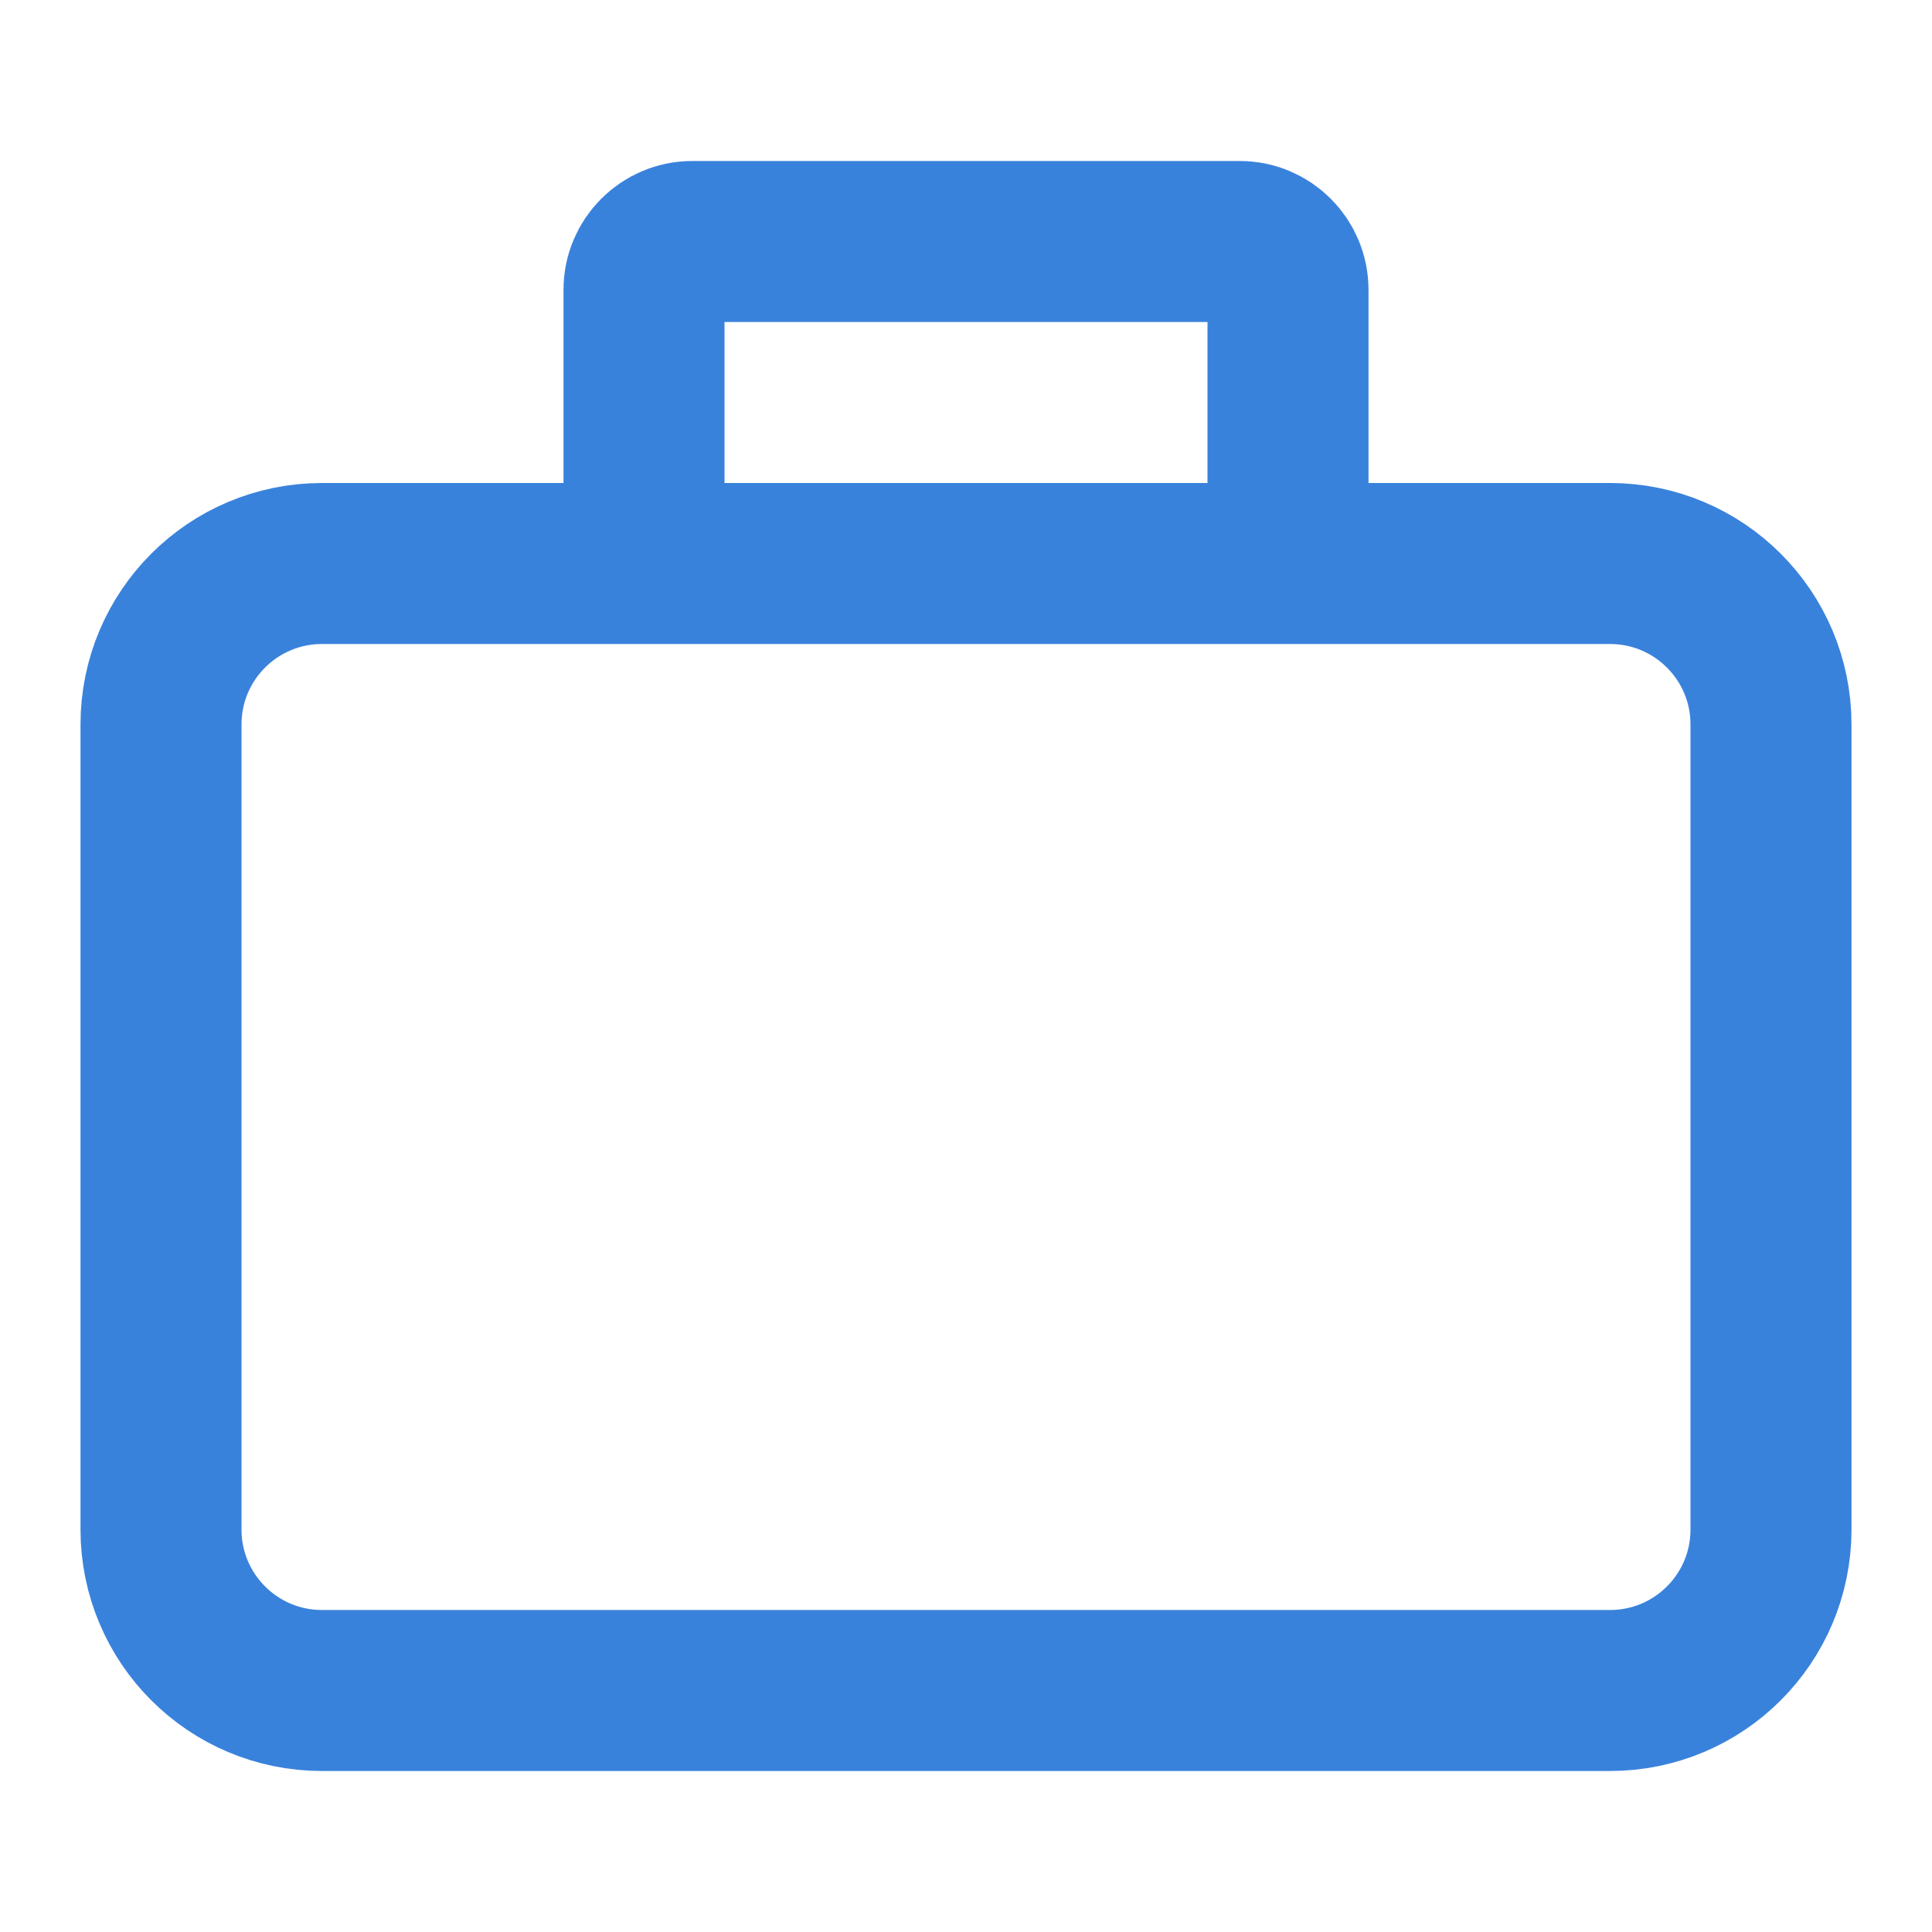
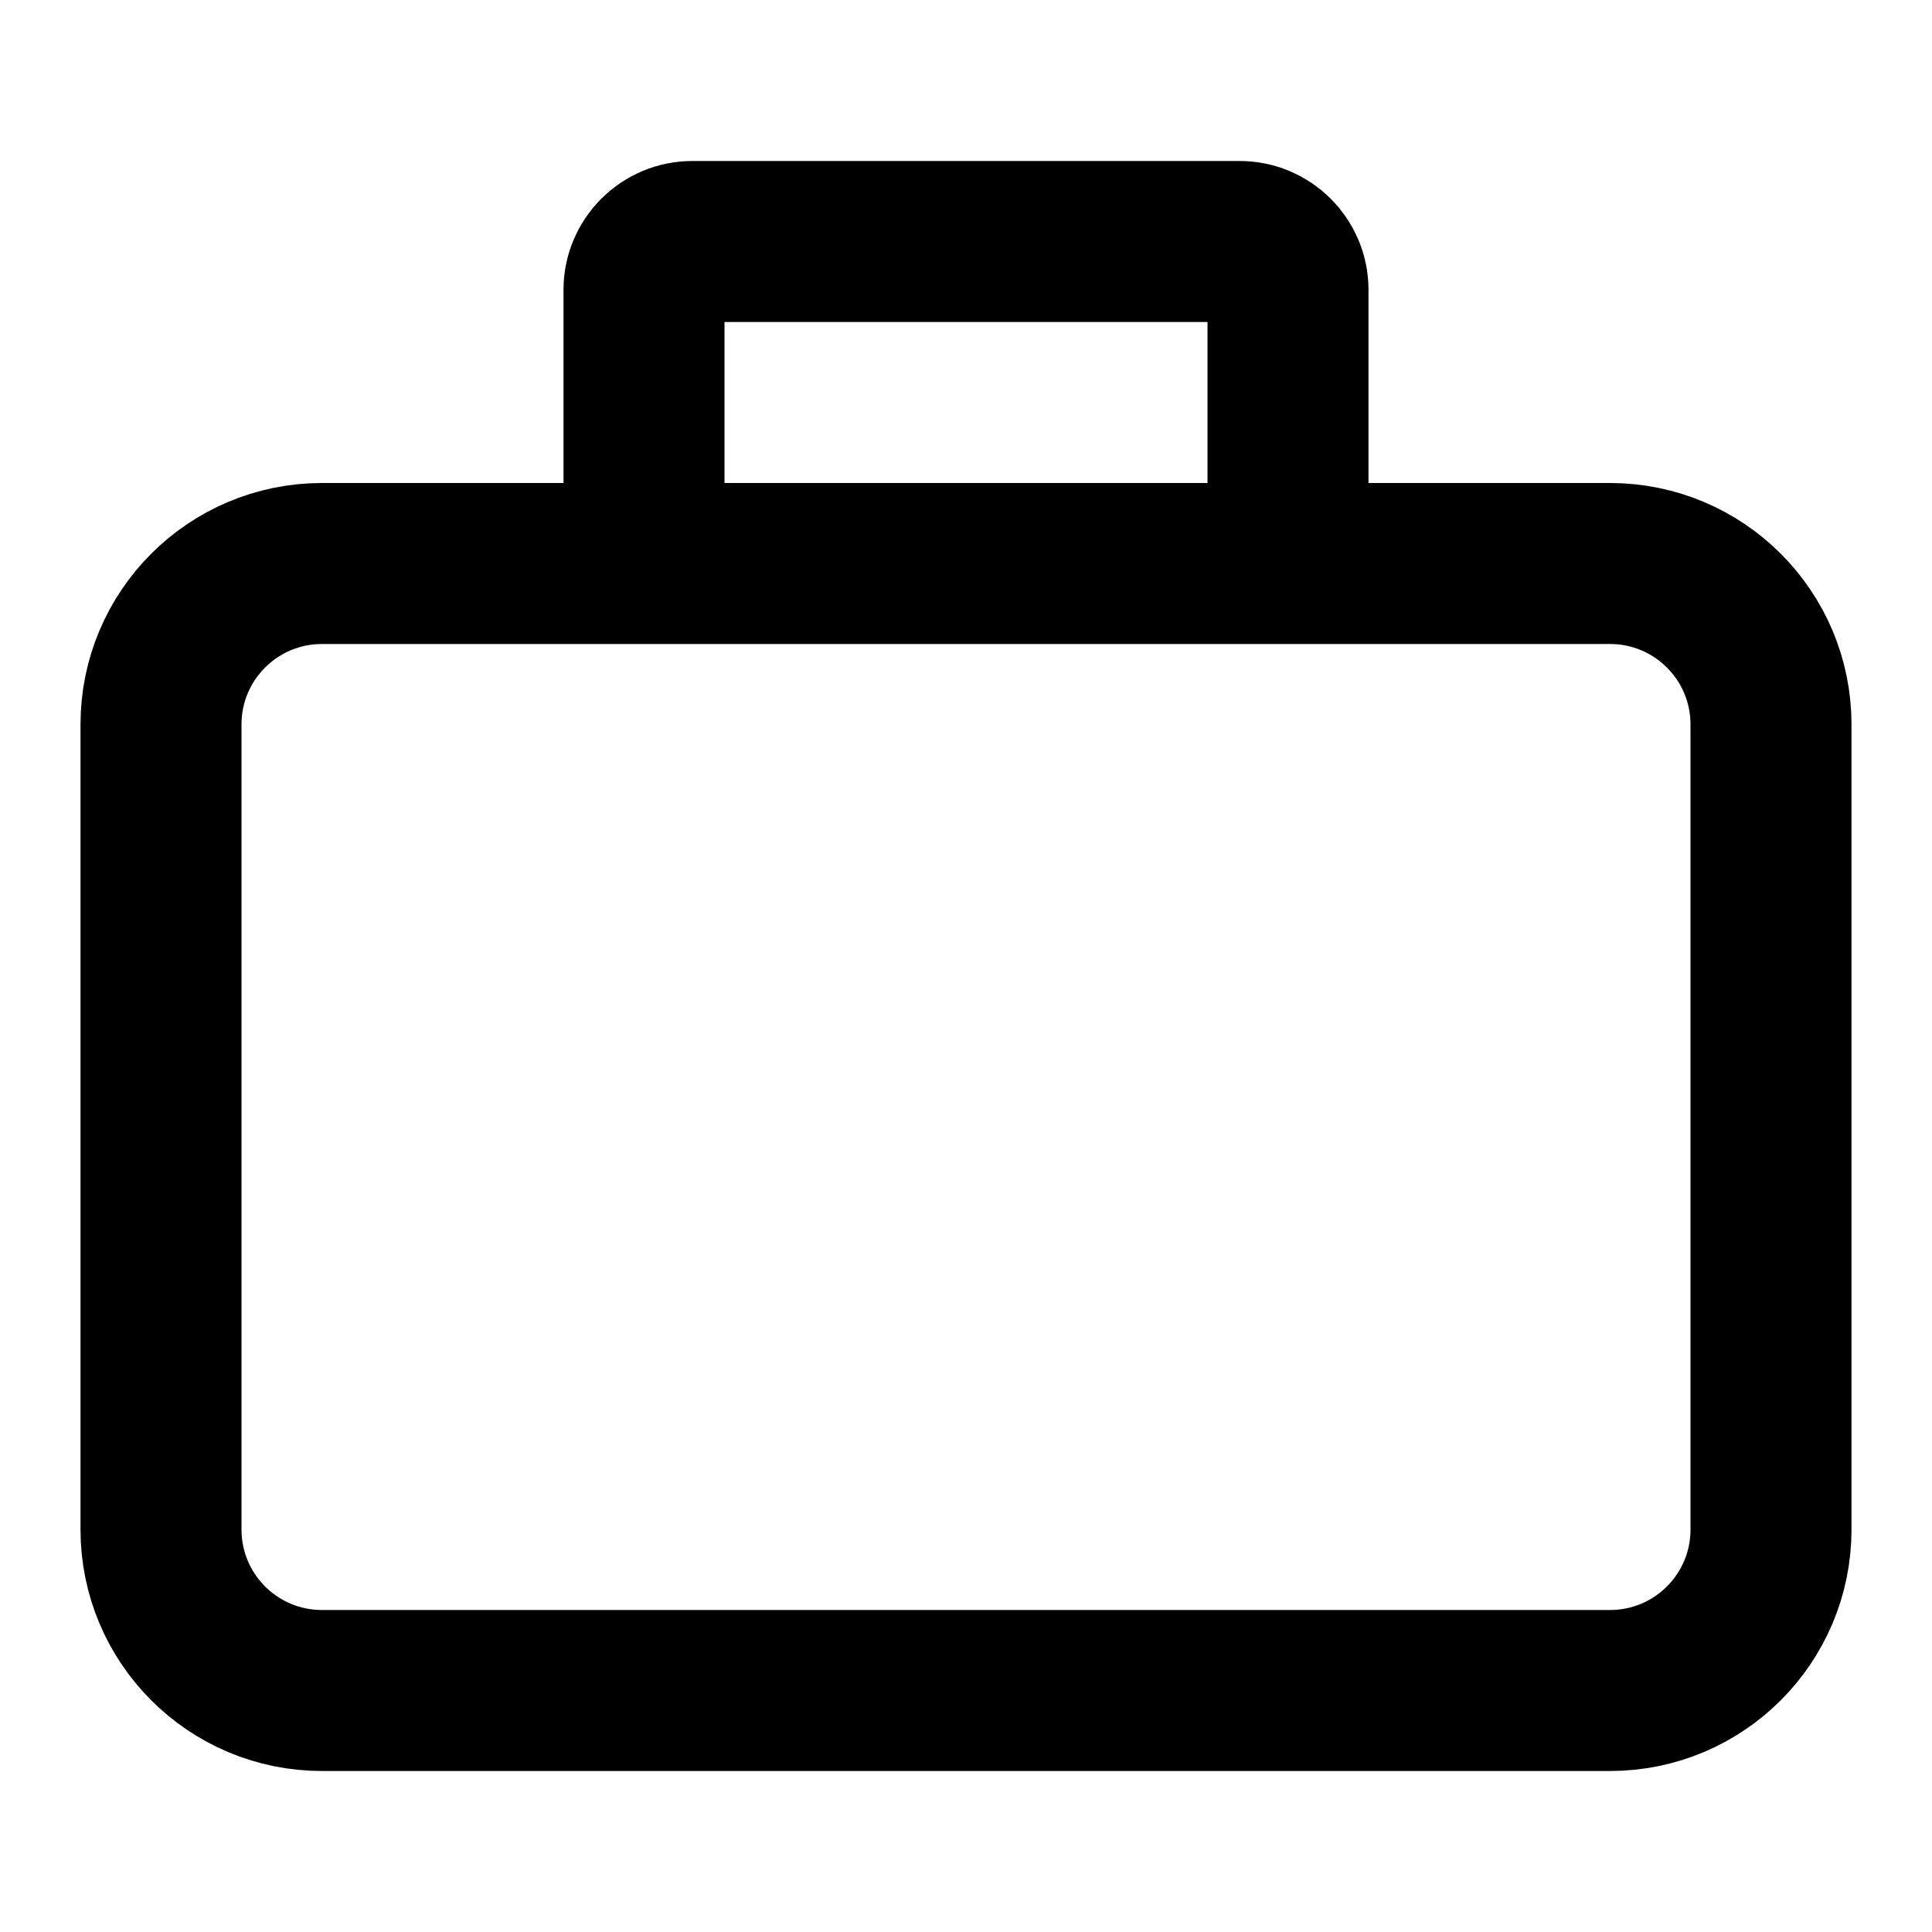
- <svg xmlns="http://www.w3.org/2000/svg" width="24px" height="24px" stroke-width="2" viewBox="0 0 24 24" fill="none" color="#3982dc">
-   <path d="M8 7H4C2.895 7 2 7.895 2 9V19C2 20.105 2.895 21 4 21H20C21.105 21 22 20.105 22 19V9C22 7.895 21.105 7 20 7H16M8 7V3.6C8 3.269 8.269 3 8.6 3H15.4C15.731 3 16 3.269 16 3.6V7M8 7H16" stroke="#3982dc" stroke-width="2" />
+ <svg xmlns="http://www.w3.org/2000/svg" width="24px" height="24px" stroke-width="2" viewBox="0 0 24 24" fill="none" color="currentColor">
+   <path d="M8 7H4C2.895 7 2 7.895 2 9V19C2 20.105 2.895 21 4 21H20C21.105 21 22 20.105 22 19V9C22 7.895 21.105 7 20 7H16M8 7V3.6C8 3.269 8.269 3 8.6 3H15.4C15.731 3 16 3.269 16 3.6V7M8 7H16" stroke="currentColor" stroke-width="2" />
</svg>
